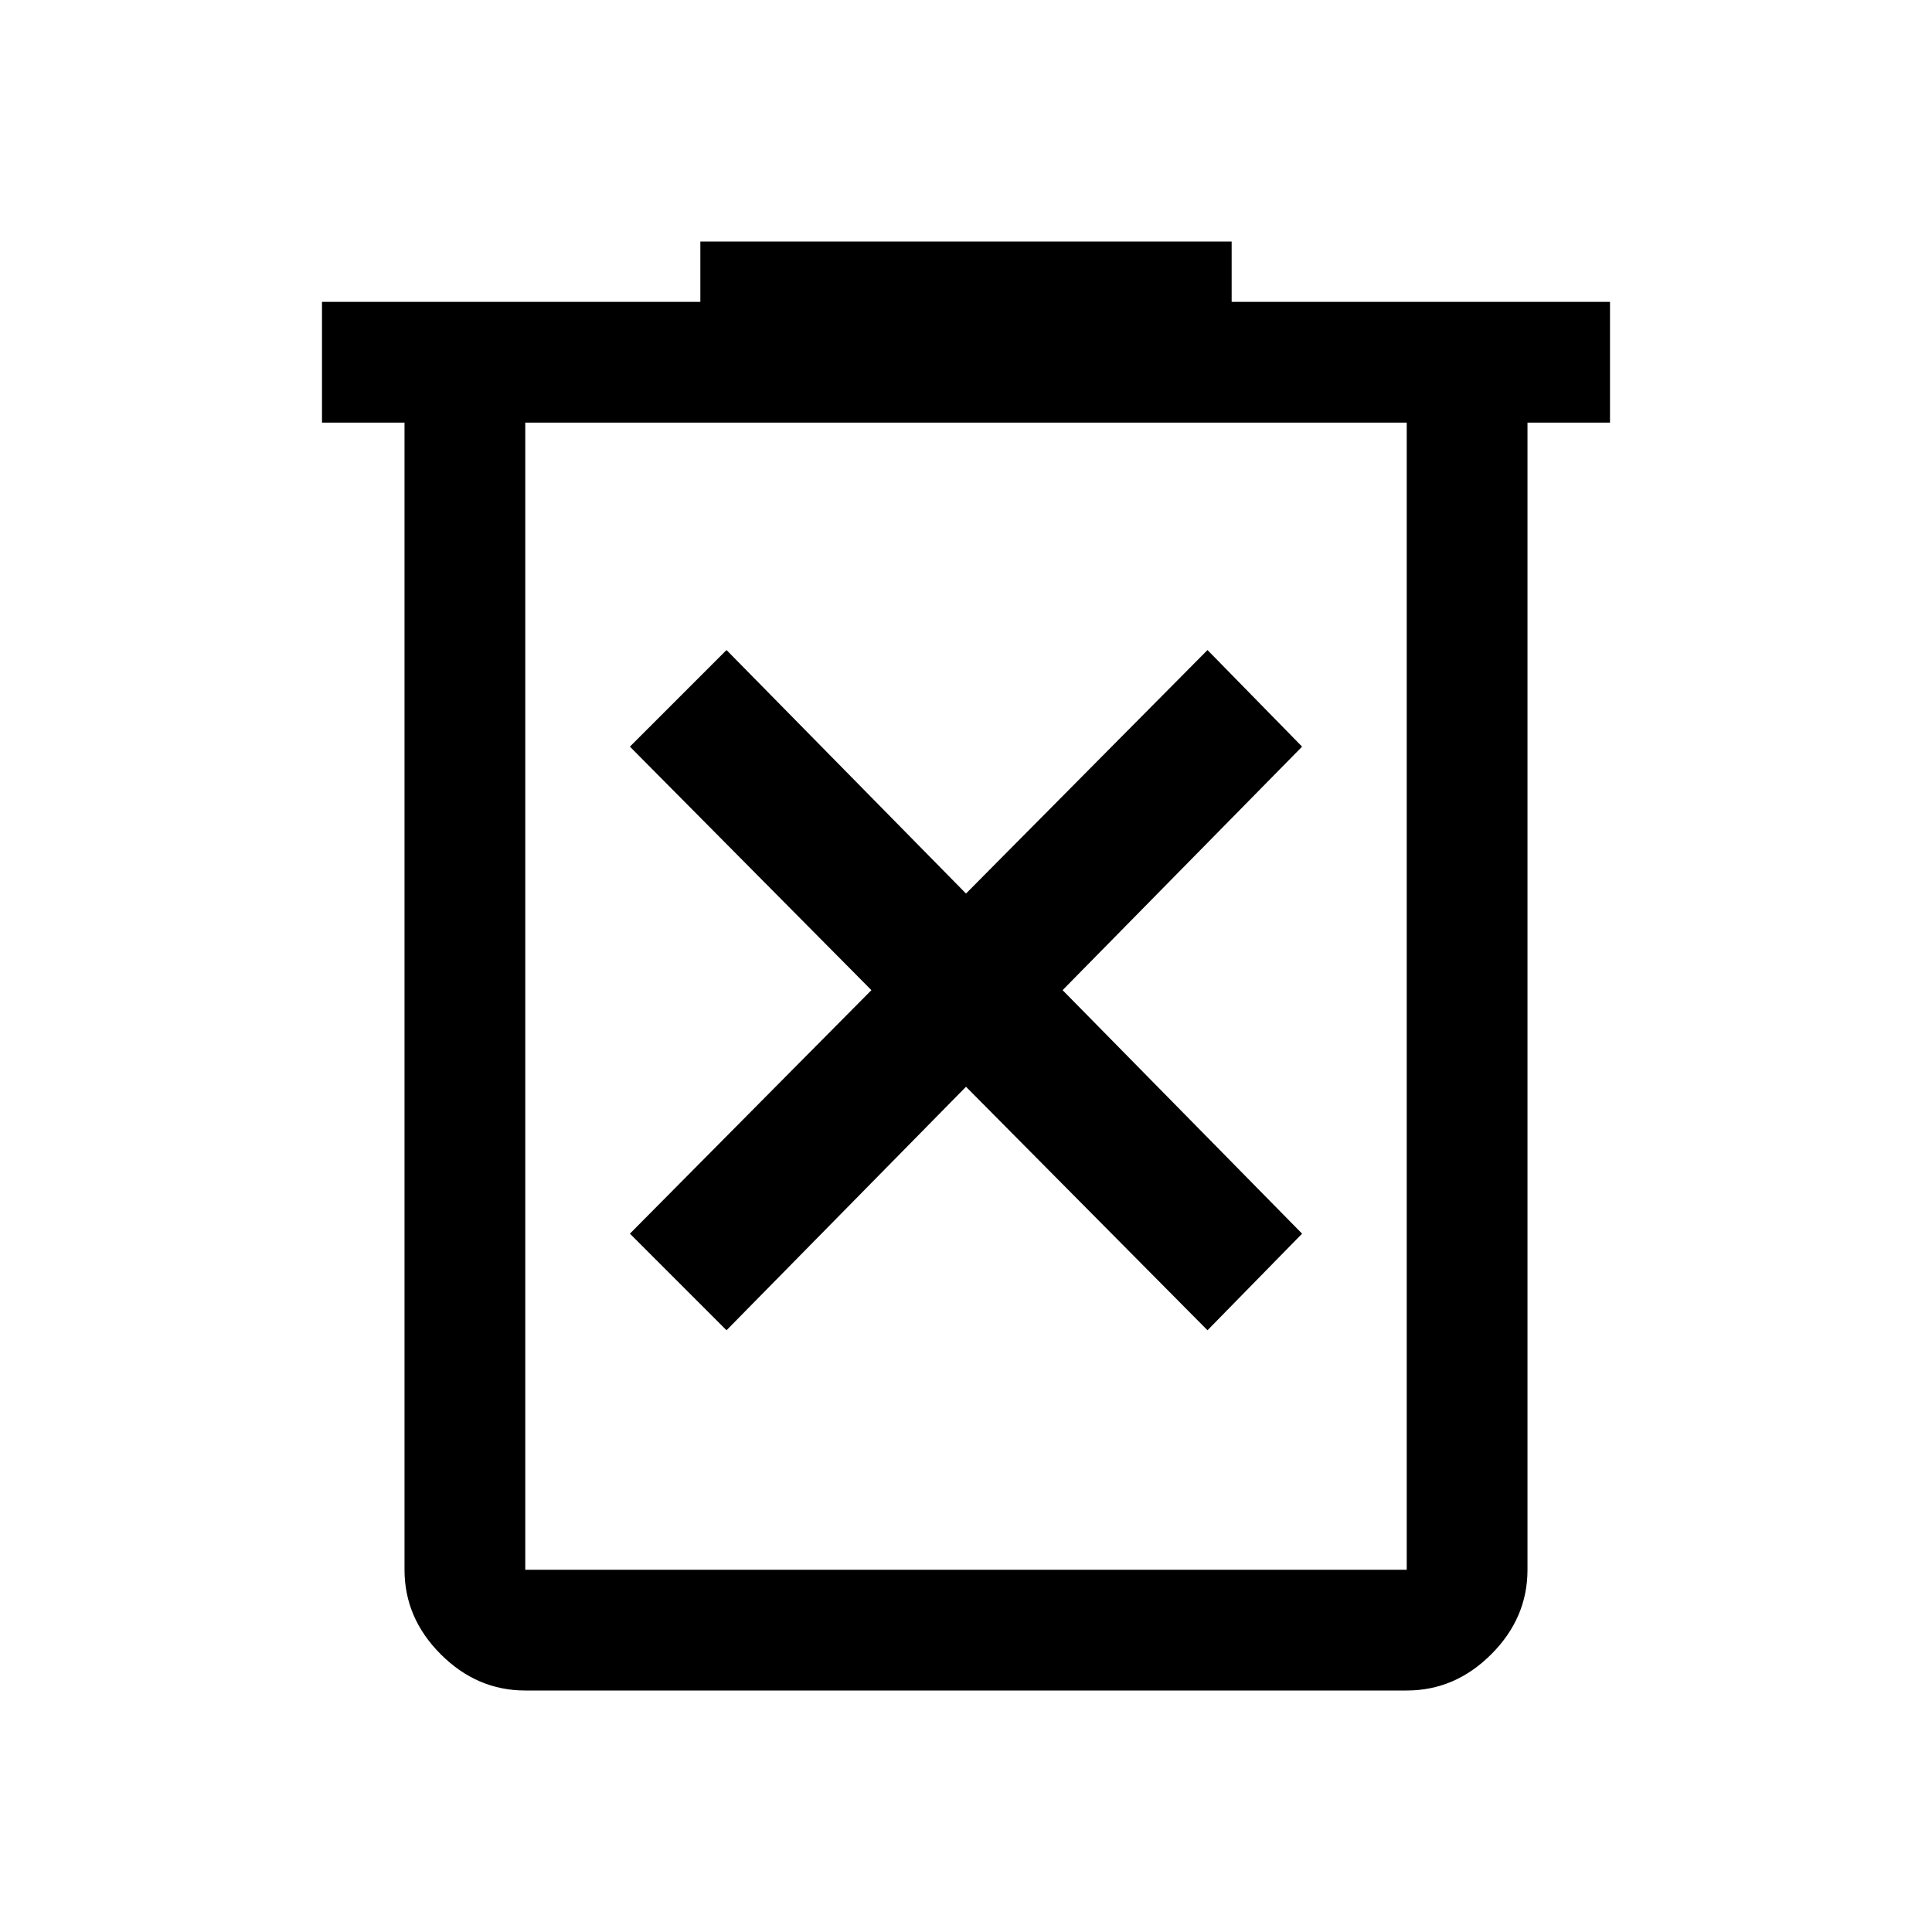
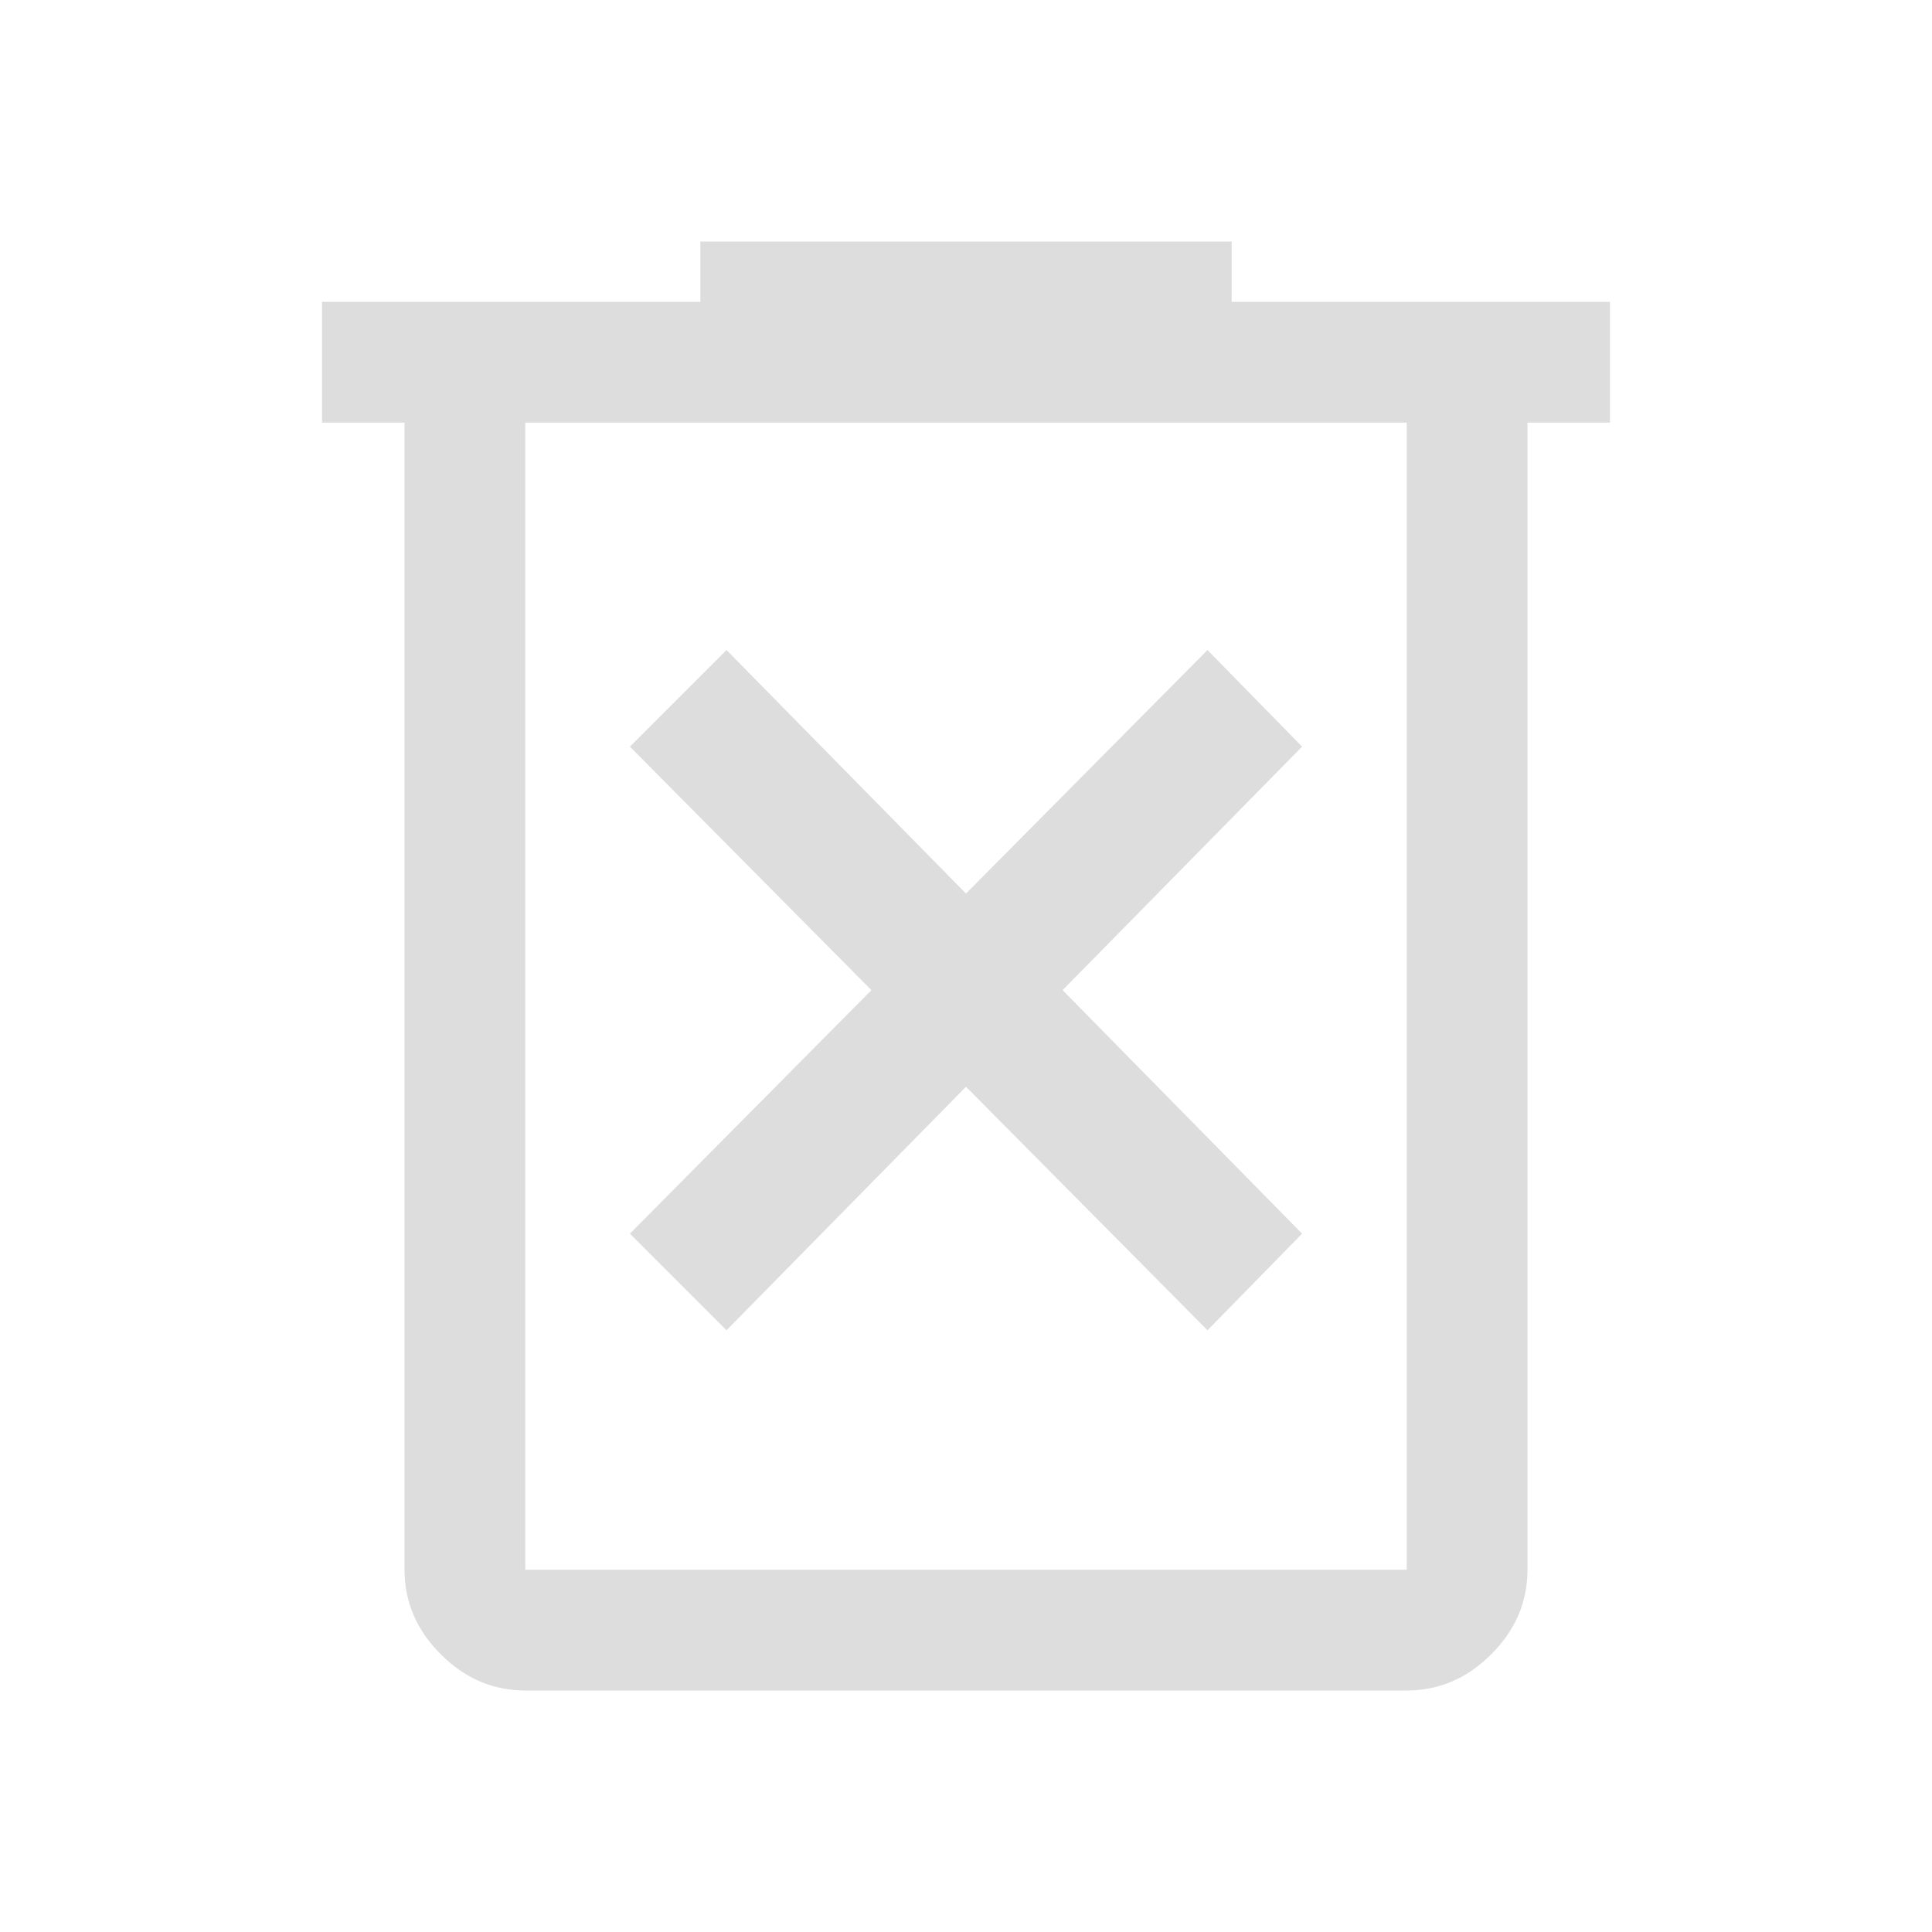
<svg xmlns="http://www.w3.org/2000/svg" height="48" viewBox="0 -960 960 960" width="48">
-   <path d="m361-299 119-121 120 121 47-48-119-121 119-121-47-48-120 121-119-121-48 48 120 121-120 121 48 48ZM261-120q-24 0-42-18t-18-42v-570h-41v-60h188v-30h264v30h188v60h-41v570q0 24-18 42t-42 18H261Zm438-630H261v570h438v-570Zm-438 0v570-570Z" />
+   <path fill="#dddddd" d="m361-299 119-121 120 121 47-48-119-121 119-121-47-48-120 121-119-121-48 48 120 121-120 121 48 48ZM261-120q-24 0-42-18t-18-42v-570h-41v-60h188v-30h264v30h188v60h-41v570q0 24-18 42t-42 18H261Zm438-630H261v570h438v-570Zm-438 0v570-570Z" />
</svg>
